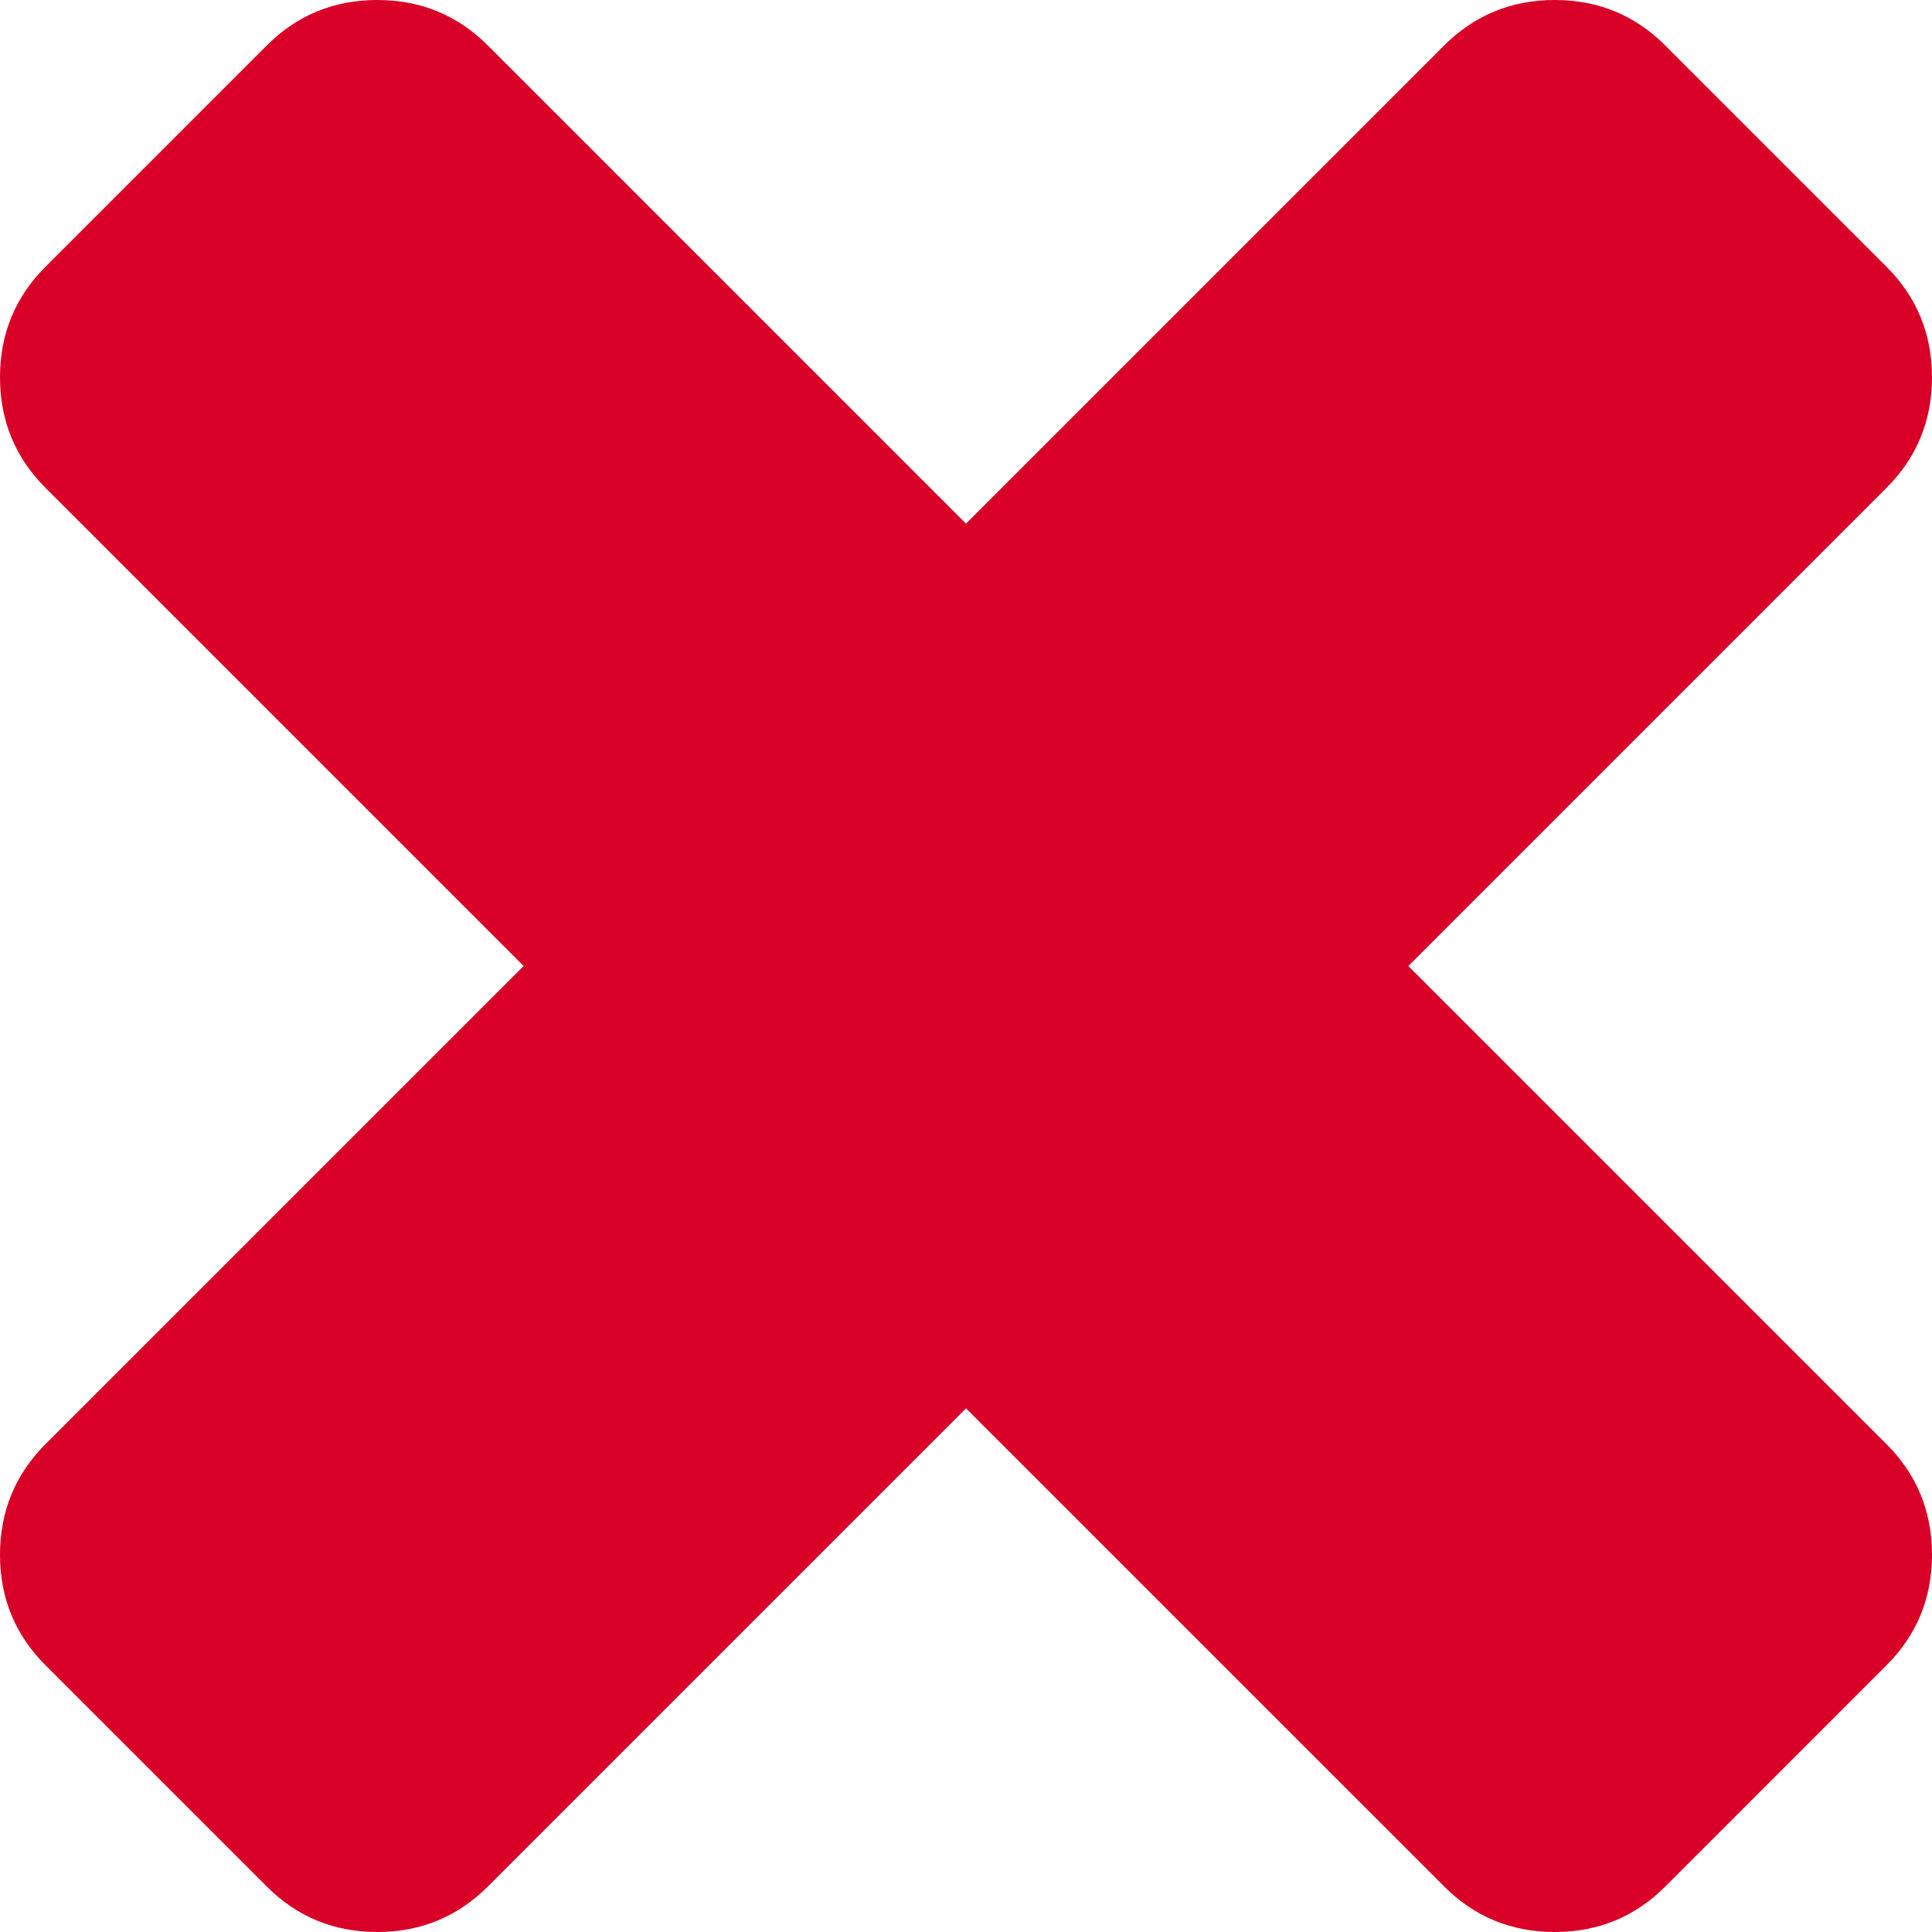
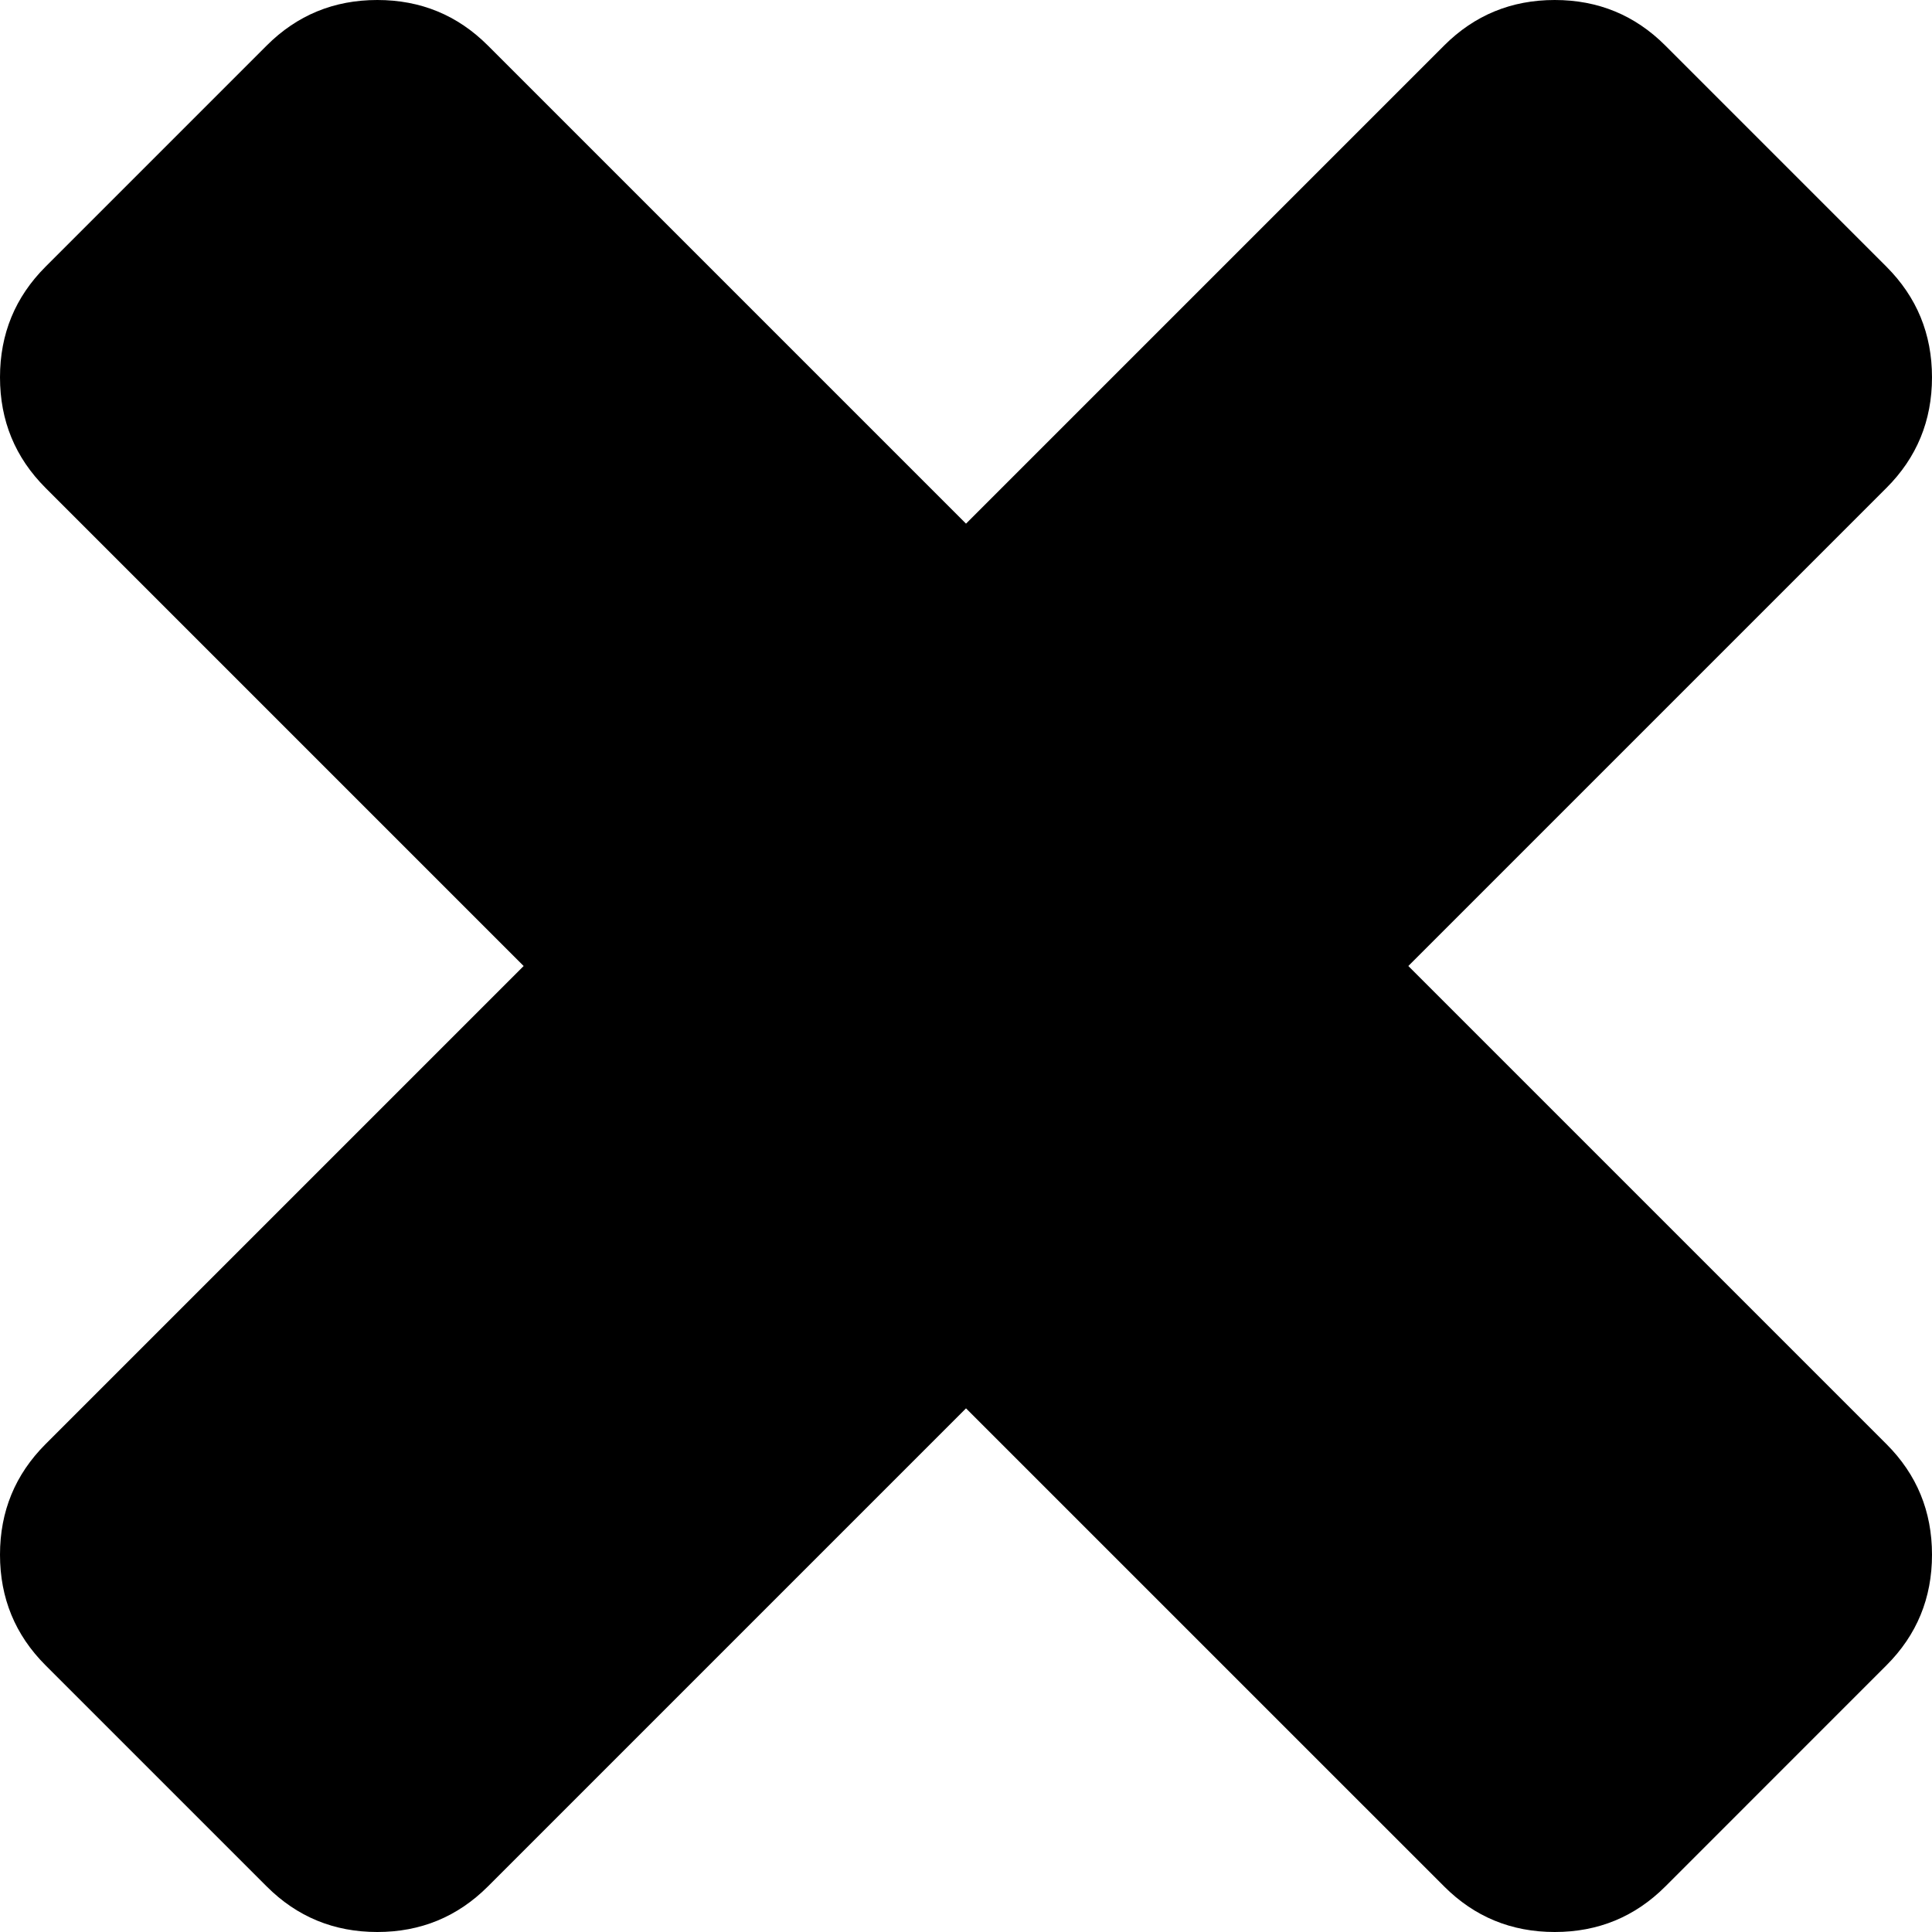
- <svg xmlns="http://www.w3.org/2000/svg" version="1.1" id="Capa_1" x="0px" y="0px" width="512px" height="512px" viewBox="0 0 339.177 339.177" style="enable-background:new 0 0 339.177 339.177;" xml:space="preserve">
+ <svg xmlns="http://www.w3.org/2000/svg" version="1.1" id="Capa_1" x="0px" y="0px" width="512px" height="512px" viewBox="0 0 339.177 339.177" xml:space="preserve">
  <g>
-     <path d="M247.244,169.59l83.938-83.938c5.332-5.327,7.994-11.798,7.994-19.414c0-7.614-2.669-14.084-7.994-19.414L292.355,7.993   C287.026,2.665,280.556,0,272.944,0c-7.617,0-14.085,2.665-19.417,7.993L169.59,91.931L85.651,7.993   C80.325,2.665,73.854,0,66.237,0c-7.611,0-14.083,2.665-19.414,7.993L7.994,46.824C2.667,52.15,0,58.624,0,66.238   c0,7.616,2.664,14.084,7.994,19.414l83.937,83.938L7.994,253.528C2.667,258.859,0,265.327,0,272.945   c0,7.61,2.664,14.082,7.994,19.41l38.83,38.828c5.33,5.332,11.803,7.994,19.414,7.994c7.616,0,14.084-2.669,19.414-7.994   l83.939-83.938l83.944,83.938c5.328,5.332,11.793,7.994,19.417,7.994c7.611,0,14.082-2.669,19.411-7.994l38.82-38.828   c5.332-5.324,7.994-11.8,7.994-19.41c0-7.618-2.662-14.086-7.994-19.417L247.244,169.59z" fill="#D80027" />
+     <path d="M247.244,169.59l83.938-83.938c5.332-5.327,7.994-11.798,7.994-19.414c0-7.614-2.669-14.084-7.994-19.414L292.355,7.993   C287.026,2.665,280.556,0,272.944,0c-7.617,0-14.085,2.665-19.417,7.993L169.59,91.931L85.651,7.993   C80.325,2.665,73.854,0,66.237,0c-7.611,0-14.083,2.665-19.414,7.993L7.994,46.824C2.667,52.15,0,58.624,0,66.238   c0,7.616,2.664,14.084,7.994,19.414l83.937,83.938L7.994,253.528C2.667,258.859,0,265.327,0,272.945   c0,7.61,2.664,14.082,7.994,19.41l38.83,38.828c5.33,5.332,11.803,7.994,19.414,7.994c7.616,0,14.084-2.669,19.414-7.994   l83.939-83.938l83.944,83.938c5.328,5.332,11.793,7.994,19.417,7.994c7.611,0,14.082-2.669,19.411-7.994l38.82-38.828   c5.332-5.324,7.994-11.8,7.994-19.41c0-7.618-2.662-14.086-7.994-19.417L247.244,169.59z" />
  </g>
-   <g>
- </g>
-   <g>
- </g>
-   <g>
- </g>
-   <g>
- </g>
-   <g>
- </g>
-   <g>
- </g>
-   <g>
- </g>
-   <g>
- </g>
-   <g>
- </g>
-   <g>
- </g>
-   <g>
- </g>
-   <g>
- </g>
-   <g>
- </g>
-   <g>
- </g>
-   <g>
- </g>
</svg>
